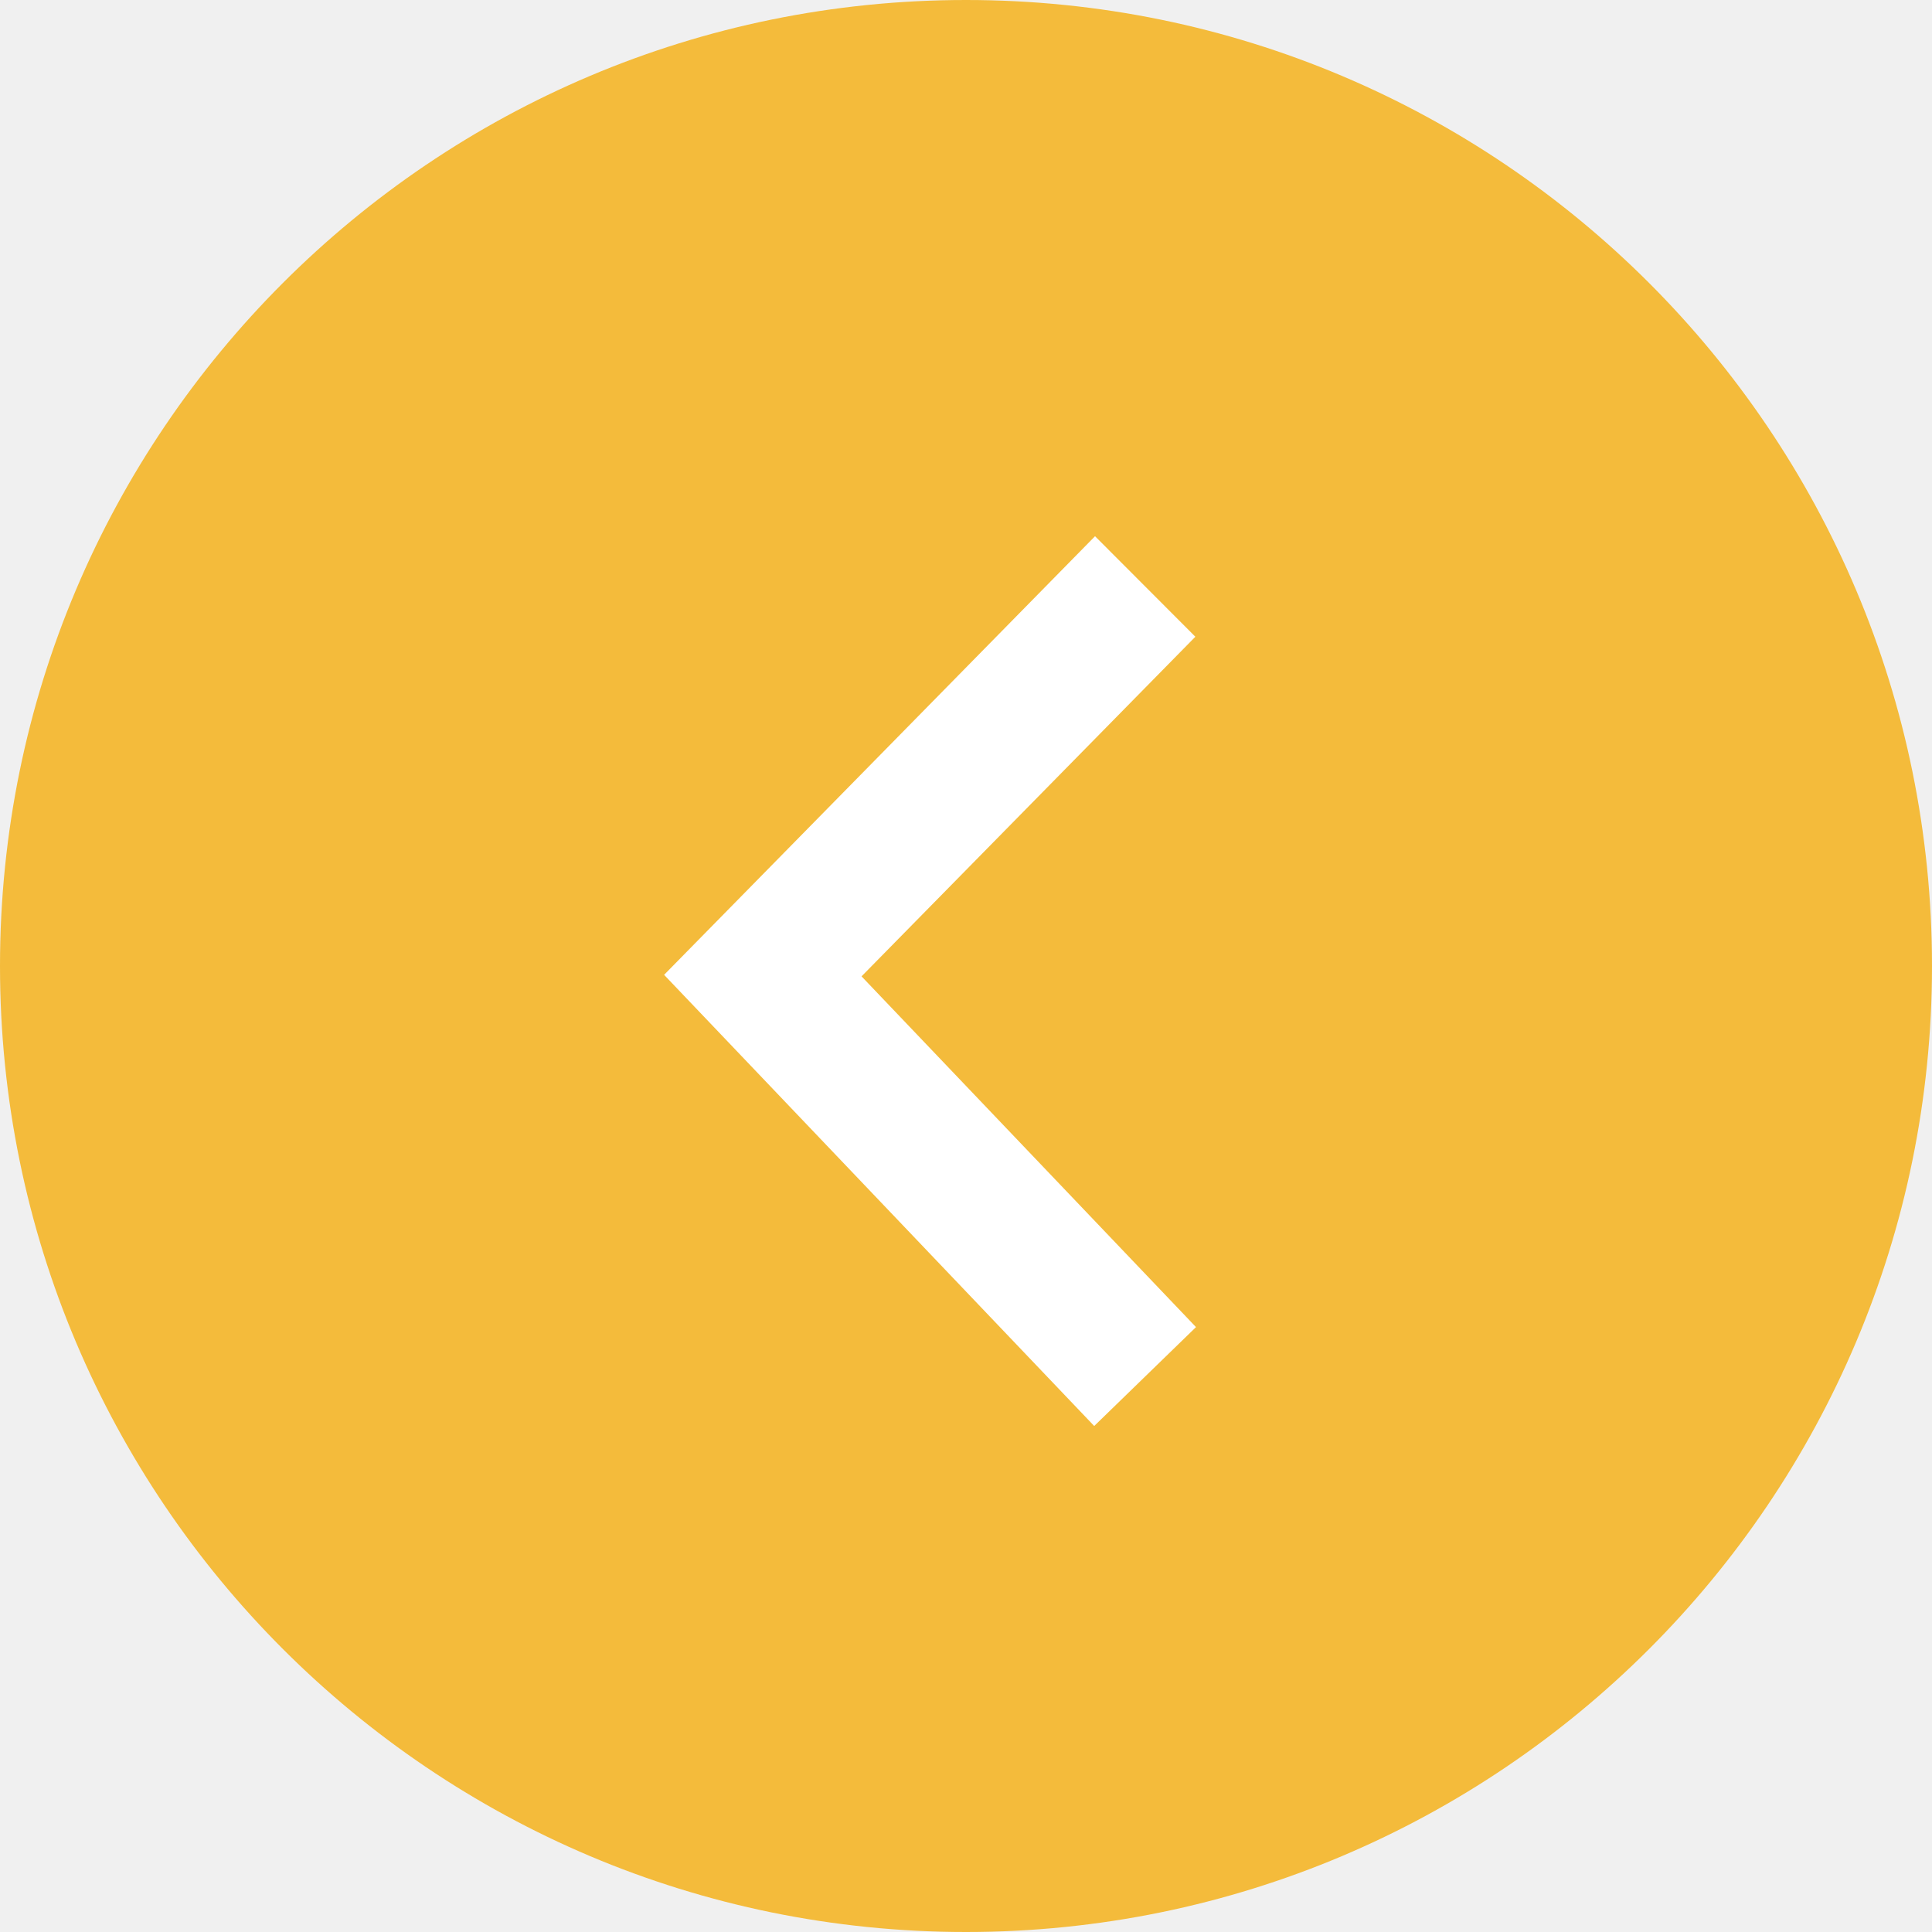
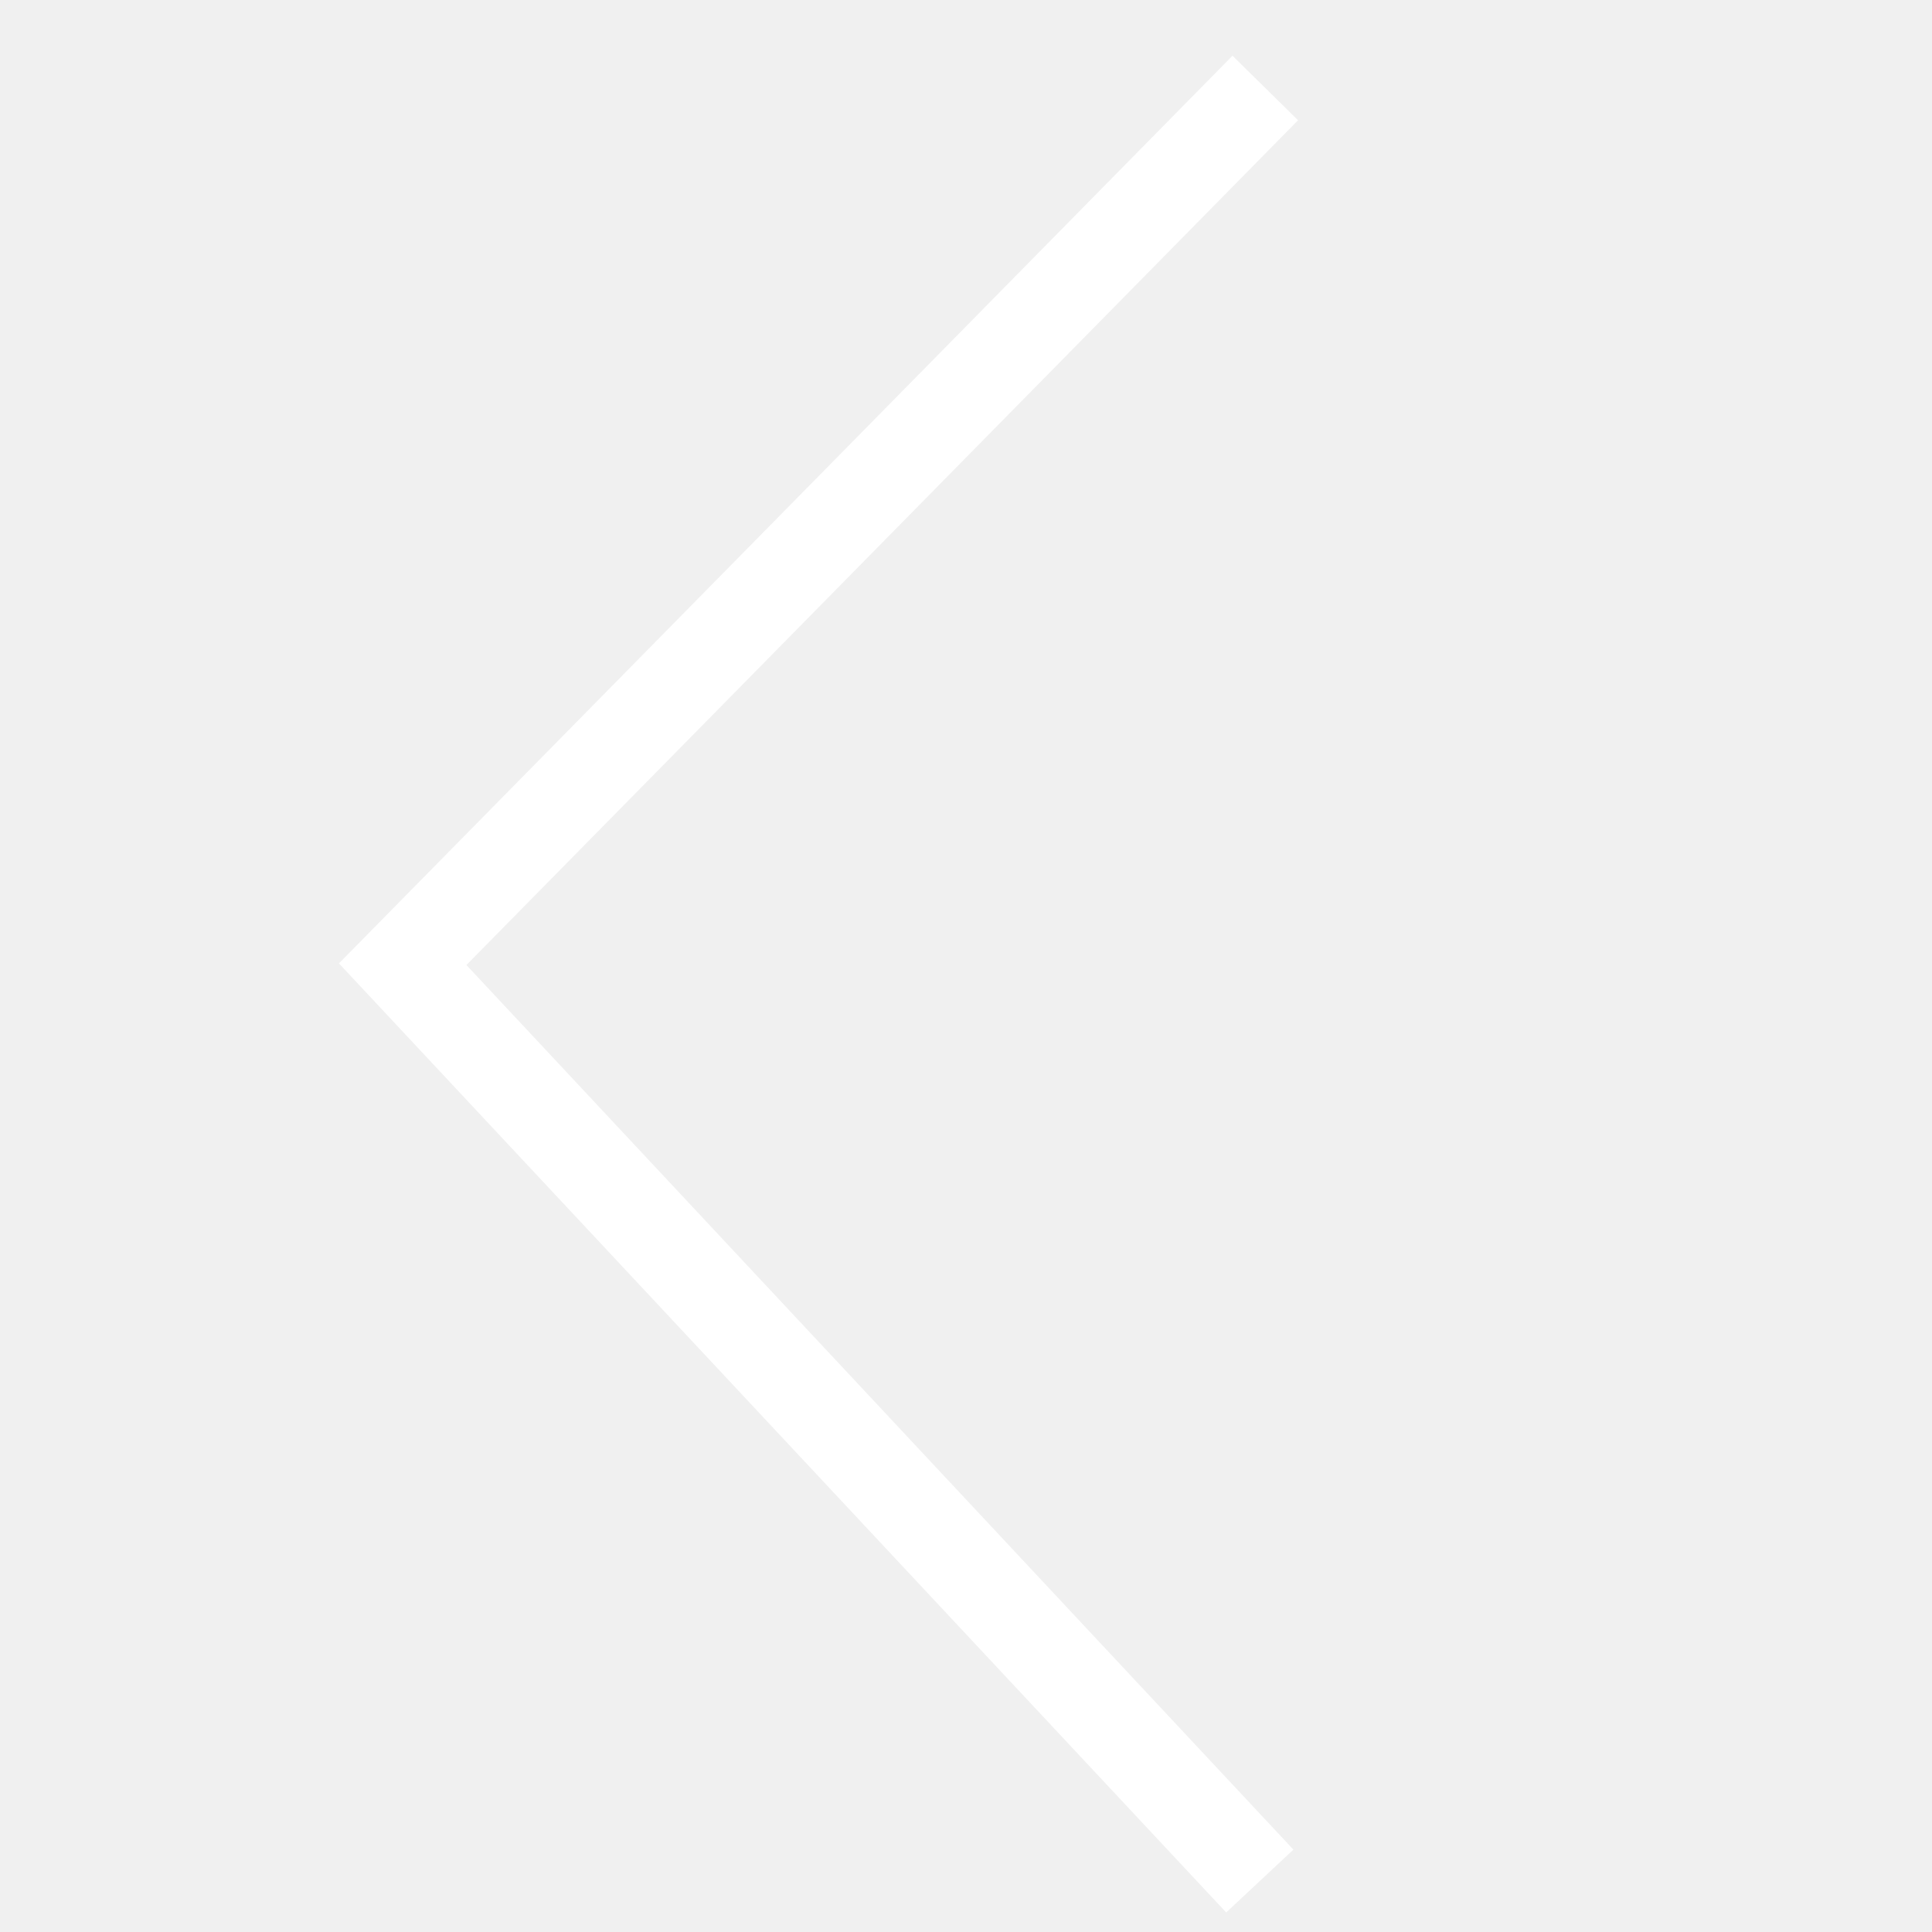
<svg xmlns="http://www.w3.org/2000/svg" width="42px" height="42px" viewBox="0 0 42 42" version="1.1">
  <defs />
-   <g id="Welcome" stroke="none" stroke-width="1" fill="none" fill-rule="evenodd">
-     <g id="Expedition" transform="translate(-44, -491)">
-       <g id="Oval-33-+-Imported-Layers-2" transform="translate(65, 512) rotate(-180) translate(-65, -512) translate(44, 491)">
-         <circle id="Oval-33" fill="#F4BB3B" cx="21" cy="21" r="21" />
-         <path d="M18.213,11 L27.563,20.808 L18.195,30.343 L16.014,28.158 L23.271,20.775 L16,13.15 L18.213,11" id="Imported-Layers" fill="#FFFFFF" />
-       </g>
-     </g>
+   <g id="Page-1" stroke="none" stroke-width="1" fill="none" fill-rule="evenodd">
+     <path d="M27.506,1.913 L8.754,20.961 L27.387,40.892" id="Path-2" stroke="#FFFFFF" stroke-width="2" />
+     <g id="prev_arrow" />
  </g>
</svg>
